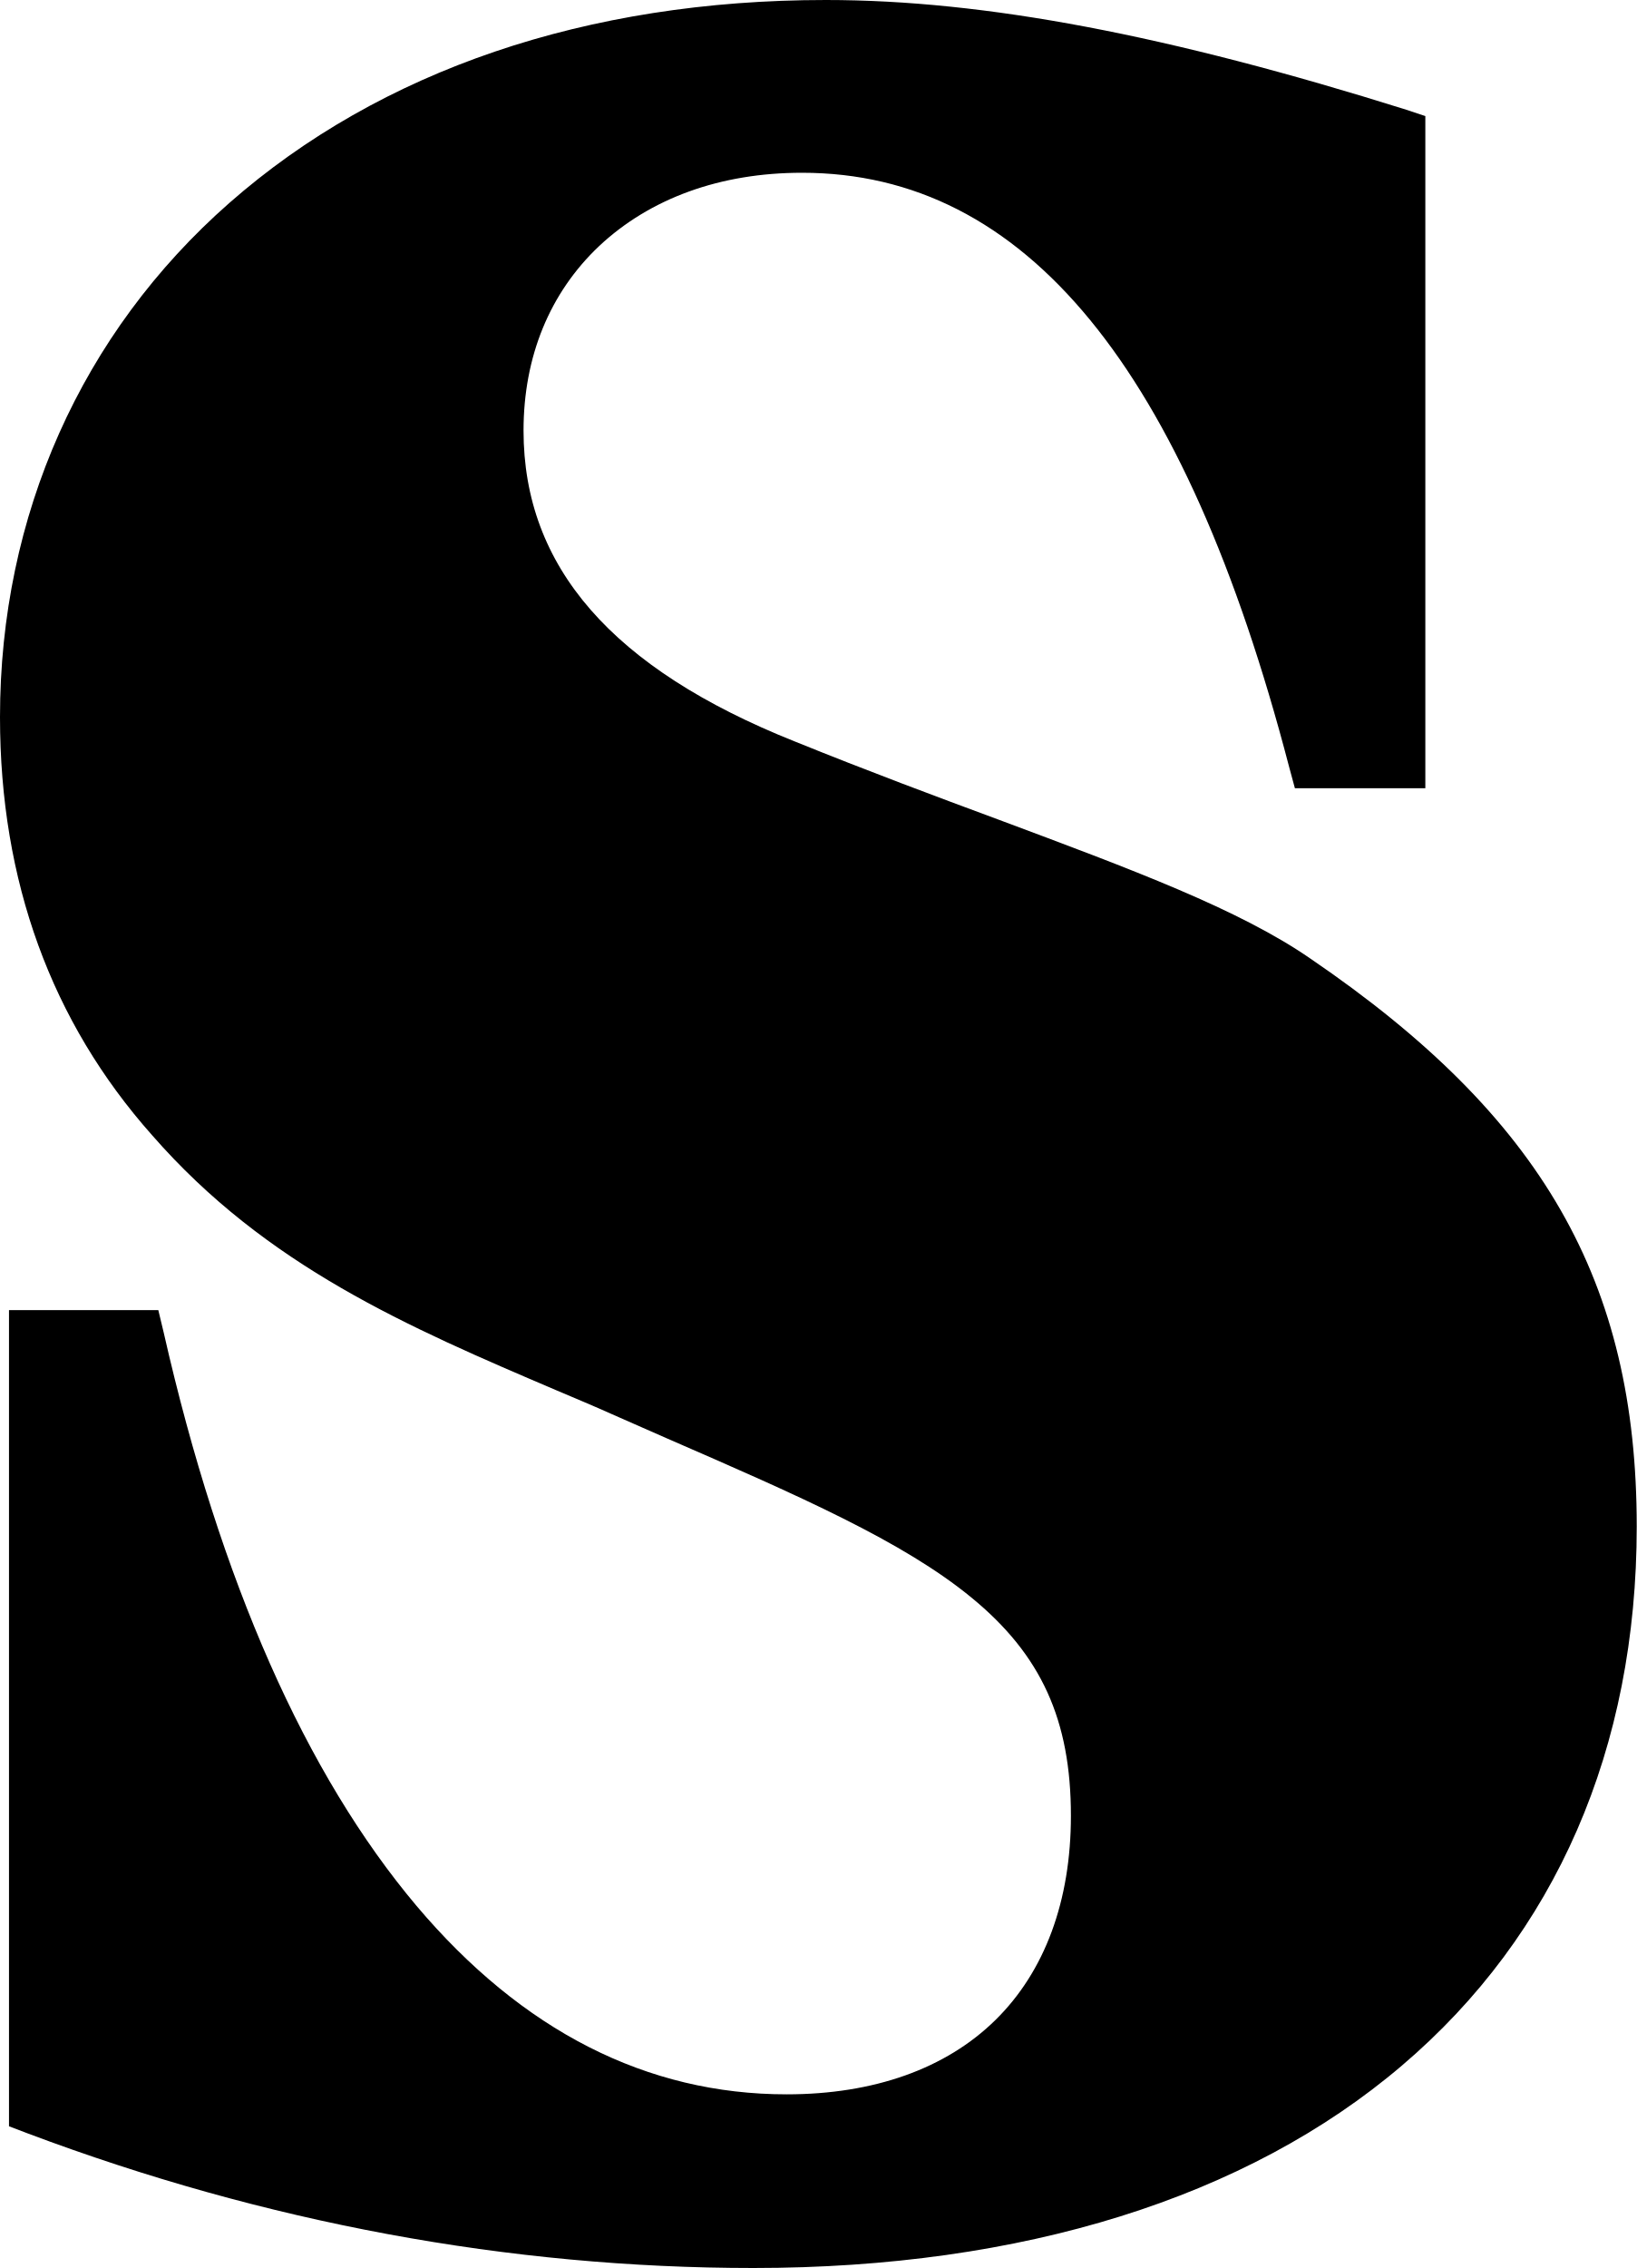
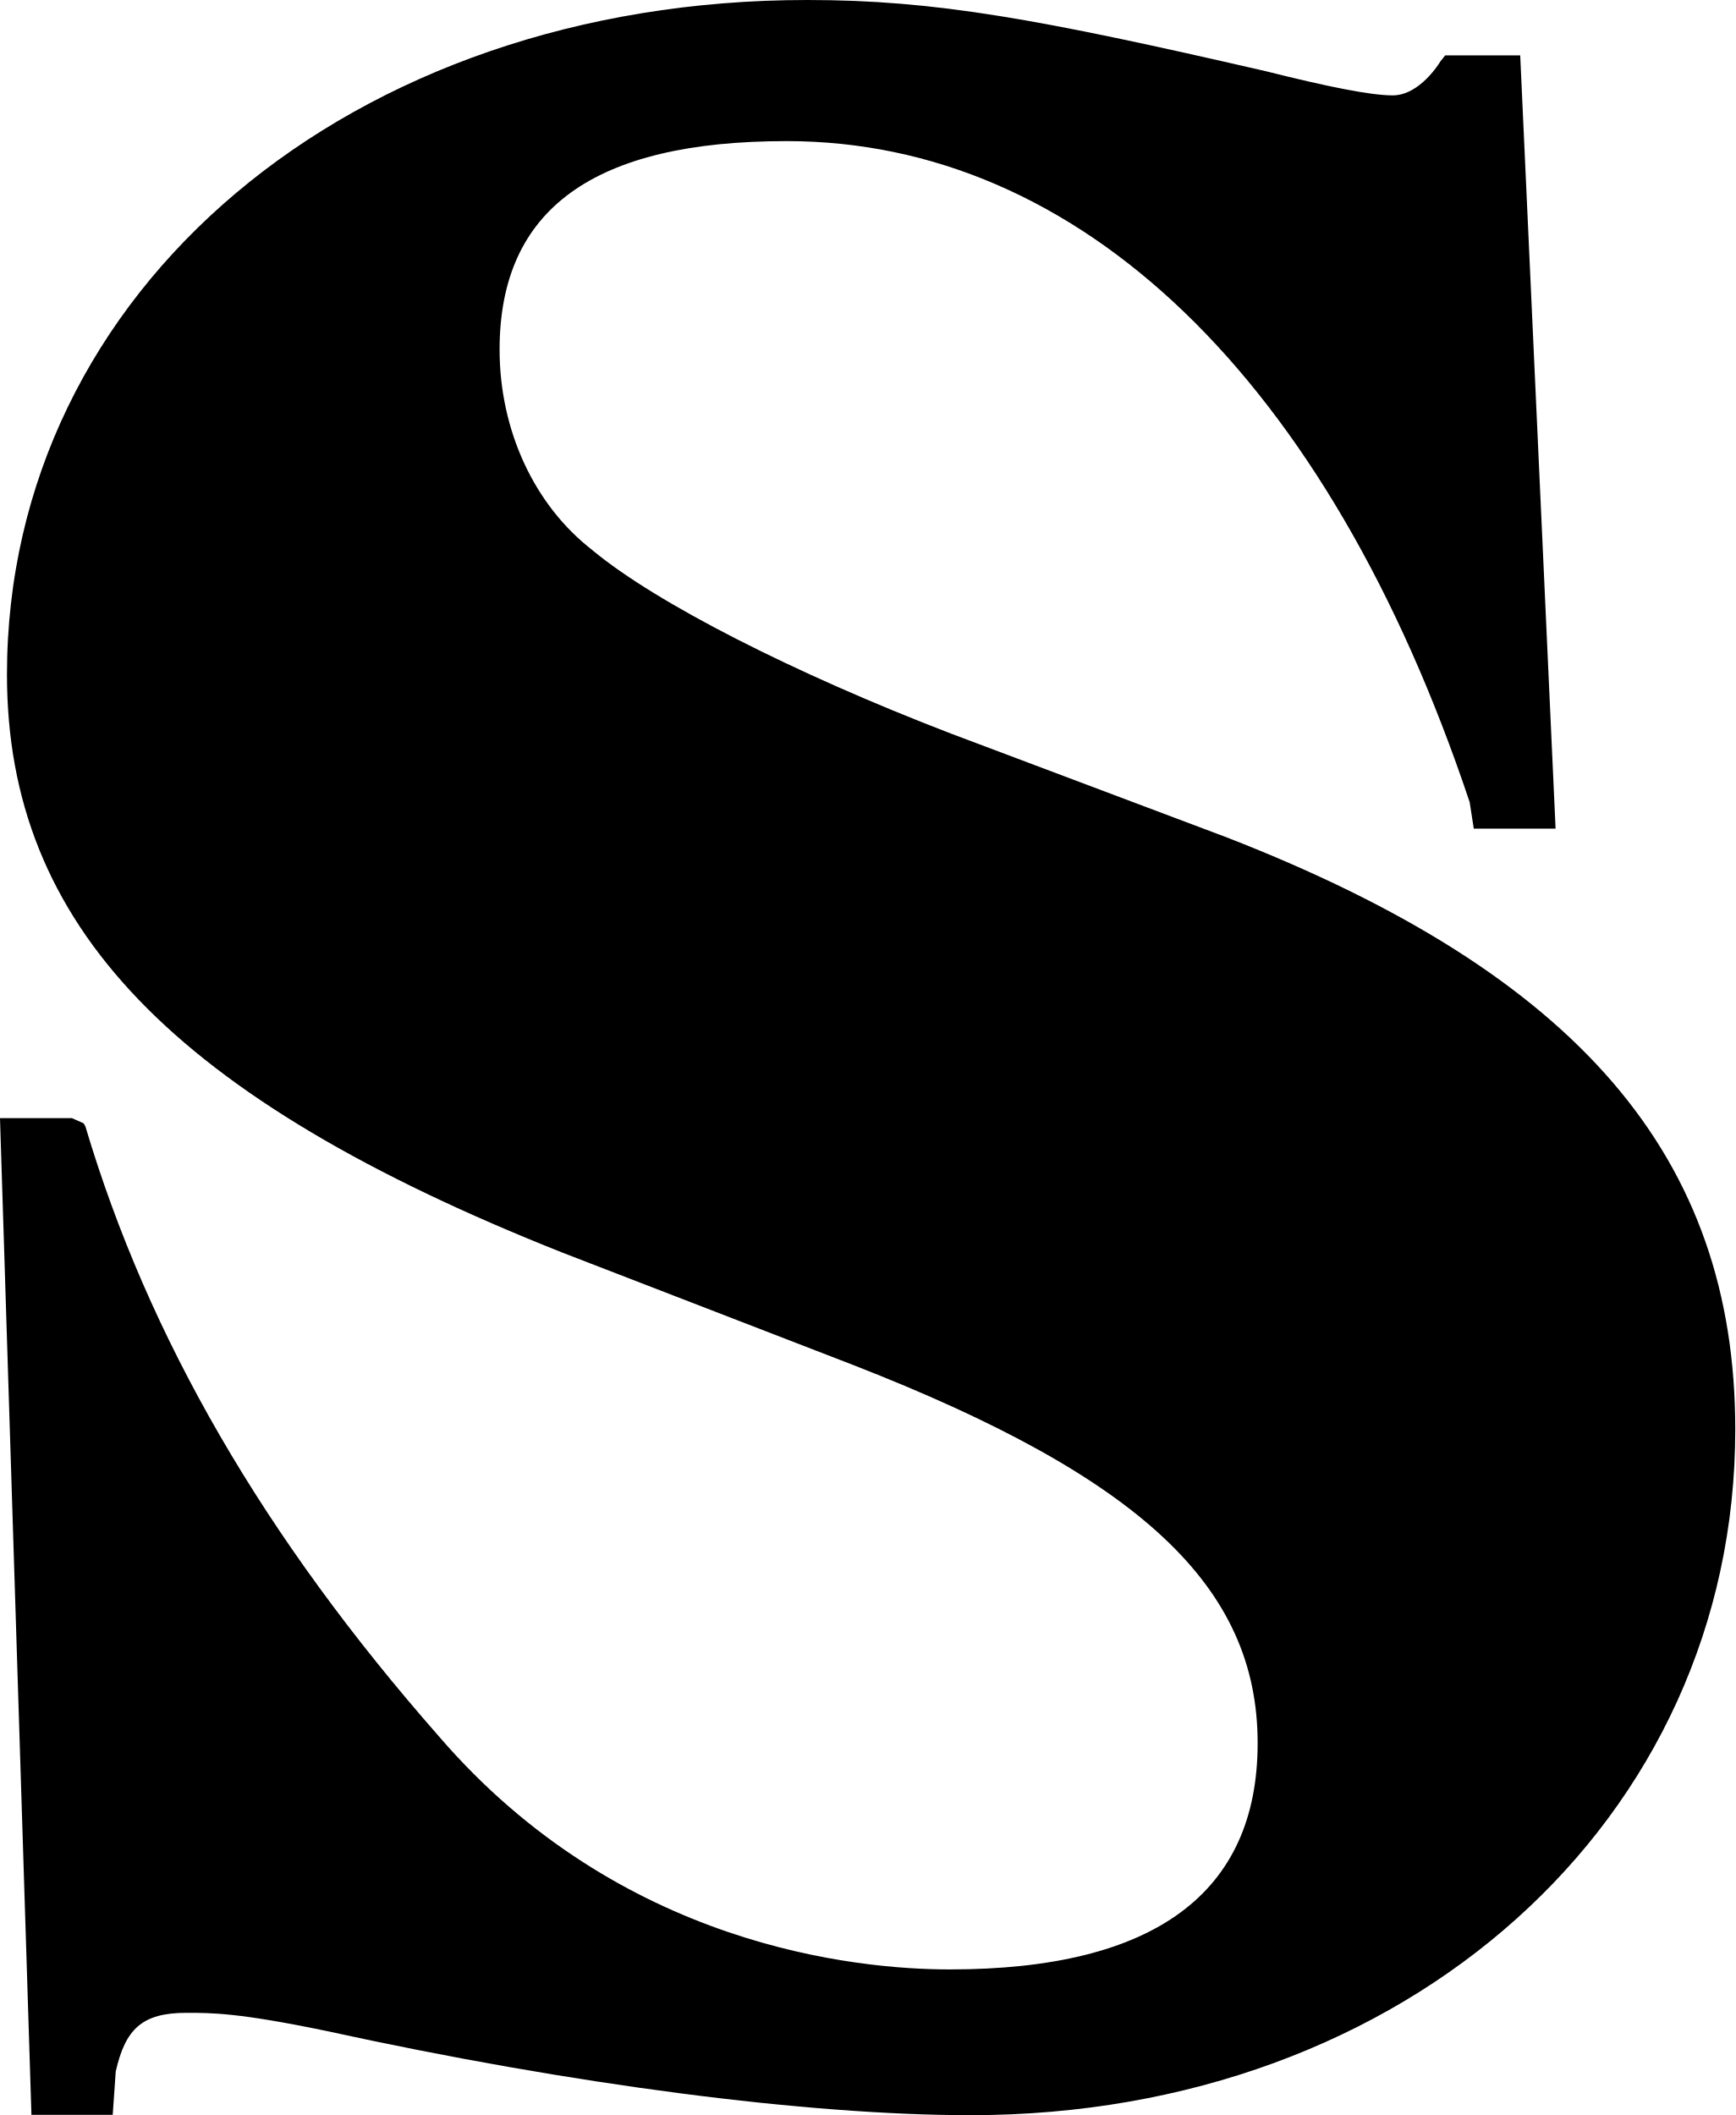
- <svg xmlns="http://www.w3.org/2000/svg" version="1.1" id="Layer_1" x="0px" y="0px" viewBox="70 4.8 363.9 504.1" enable-background="new 70 4.8 363.9 504.1" xml:space="preserve">
-   <path d="M433.9,344.1c0,49.3-18,90.7-52.2,119.8c-34.5,29.4-84.4,45-144.2,45c-54.3,0-108.6-10.1-161.3-29.9l-4.2-1.6V296h33.2  l1.2,5c12.6,55.4,31.6,98.2,56.2,127.4c23.5,27.8,51.2,41.9,82.3,41.9c19.4,0,35.4-5.7,46.4-16.5c11-10.8,16.8-26.5,16.8-45.4  c0-21.3-6.6-35.8-22.1-48.5c-15.2-12.5-38.3-22.6-67.5-35.3c-4.1-1.8-8.2-3.6-12.5-5.5c-4-1.8-8.1-3.5-12.1-5.2  c-33.3-14.2-64.7-27.7-90.1-56.8C81.4,231.9,70,200.6,70,164.2c0-44.8,18.1-85.4,51-114.3c33.6-29.5,79.5-45.1,132.6-45.1  c35.4,0,76.2,7.8,129.1,24.4l4.2,1.4V180h-29l-1.3-4.8C333.4,86.4,297.9,43.2,248.3,43.2c-18.2,0-33.8,5.7-45.1,16.3  c-11,10.4-16.8,24.6-16.8,41c0,30.3,19.7,52.9,60.3,69.1c16.3,6.6,31.6,12.3,45.1,17.3c30,11.2,53.7,20,69.6,31  C412.9,253,433.9,289.6,433.9,344.1z" />
+ <svg xmlns="http://www.w3.org/2000/svg" version="1.1" id="Layer_1" x="0px" y="0px" viewBox="39.8 49 971.5 1184.1" enable-background="new 39.8 49 971.5 1184.1" xml:space="preserve">
+   <g>
+     <path d="M726.8,517.9l-154.6-58.2c-88.2-33.9-165-73.1-200.4-102.4l-0.2-0.2c-32.7-25.2-52.1-67.2-52.1-112.4   c0-78.6,52.6-116.7,160.7-116.7c163.5,0,302.8,132.1,382.4,370.1l2.3,14.8h45.8L890.9,80h-42l-2.7,3.4c-0.1,0.2-11.3,19-26.7,19   c-12.3,0-36.2-4.8-71.3-13.6C621.3,59.6,563.5,49,491.7,49C236.3,49,43.7,211.3,43.7,426.7c0,140.4,93,237.1,311,323.6l163,63   c160.7,62.7,226.2,123.9,226.2,211.6c0,84.1-58,126.7-172.3,126.7c-52.2,0-184.6-12.7-286-130.4c-98.1-111.6-162.8-223.3-198-341.6   l-1-1.7l-6.5-2.9H39.8l17.6,558h45.5l1.7-24.3c5.4-23.7,14.7-32.8,39.5-32.8c14.2,0,29-0.1,78.2,10.1   c138.5,30.3,270.1,47.2,360.9,47.2c244.1,0,428.1-165.2,428.1-383.9C1011.3,696.9,923.6,594.5,726.8,517.9z" />
+   </g>
</svg>
